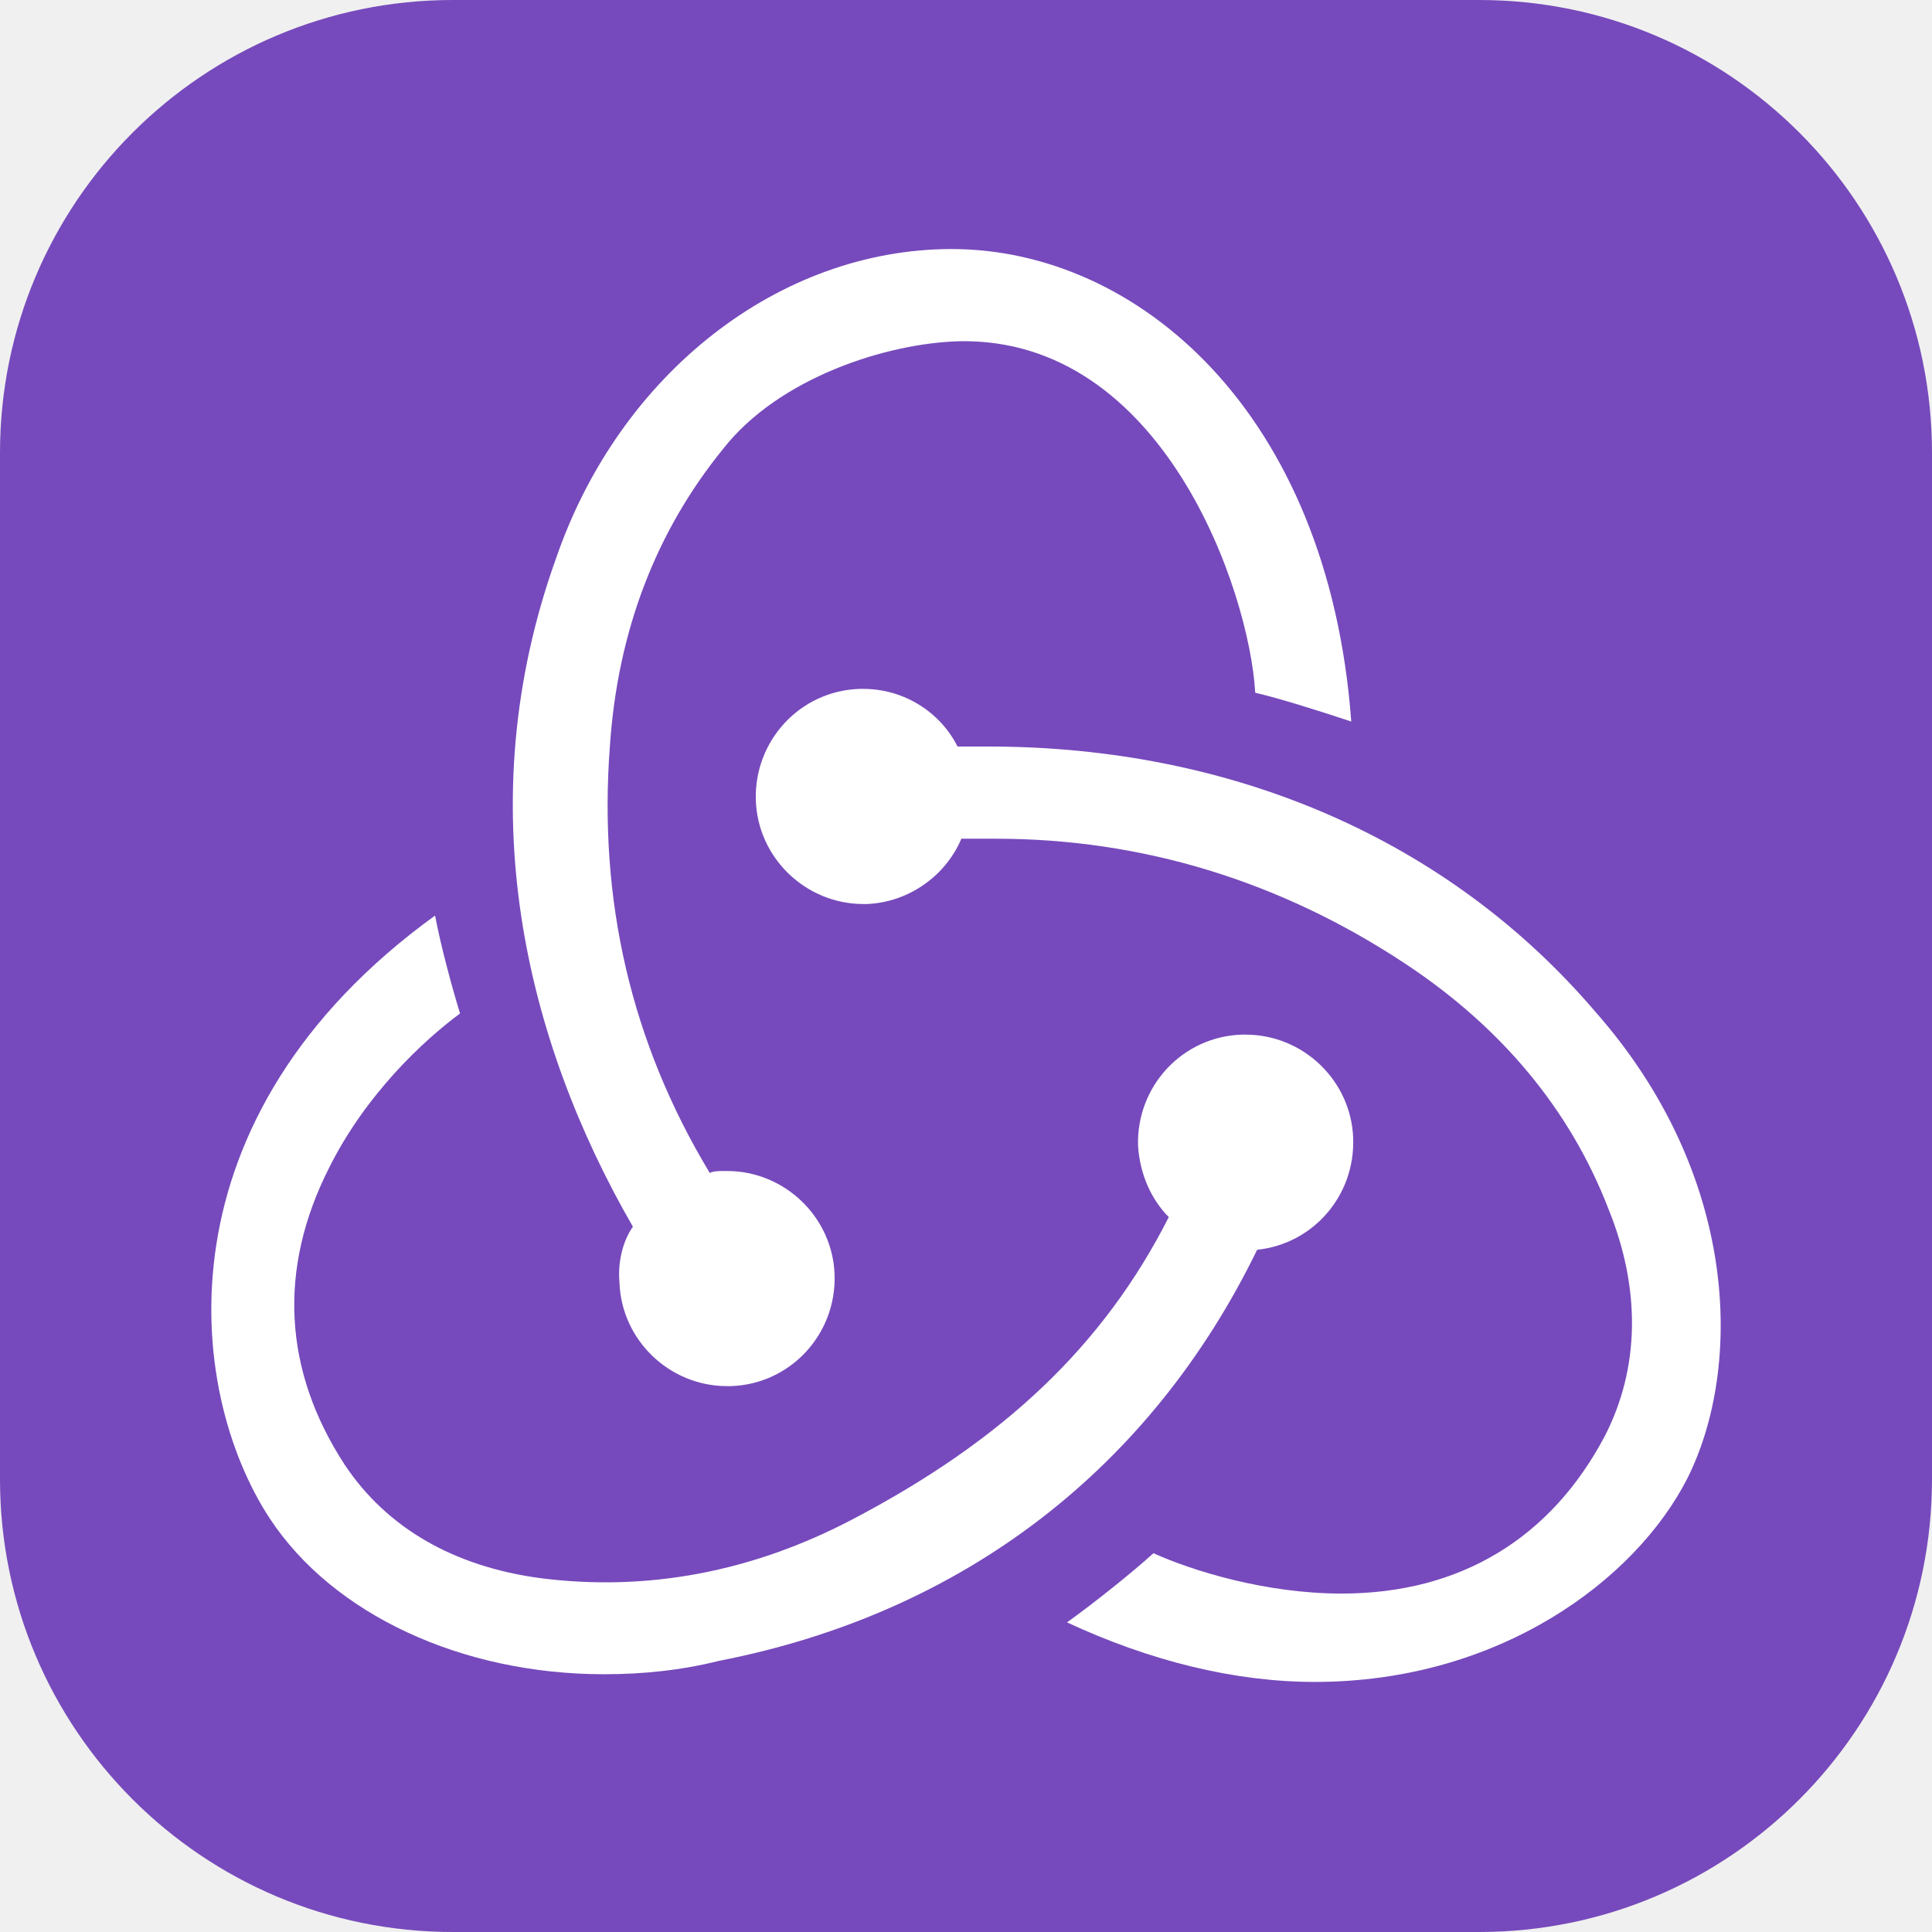
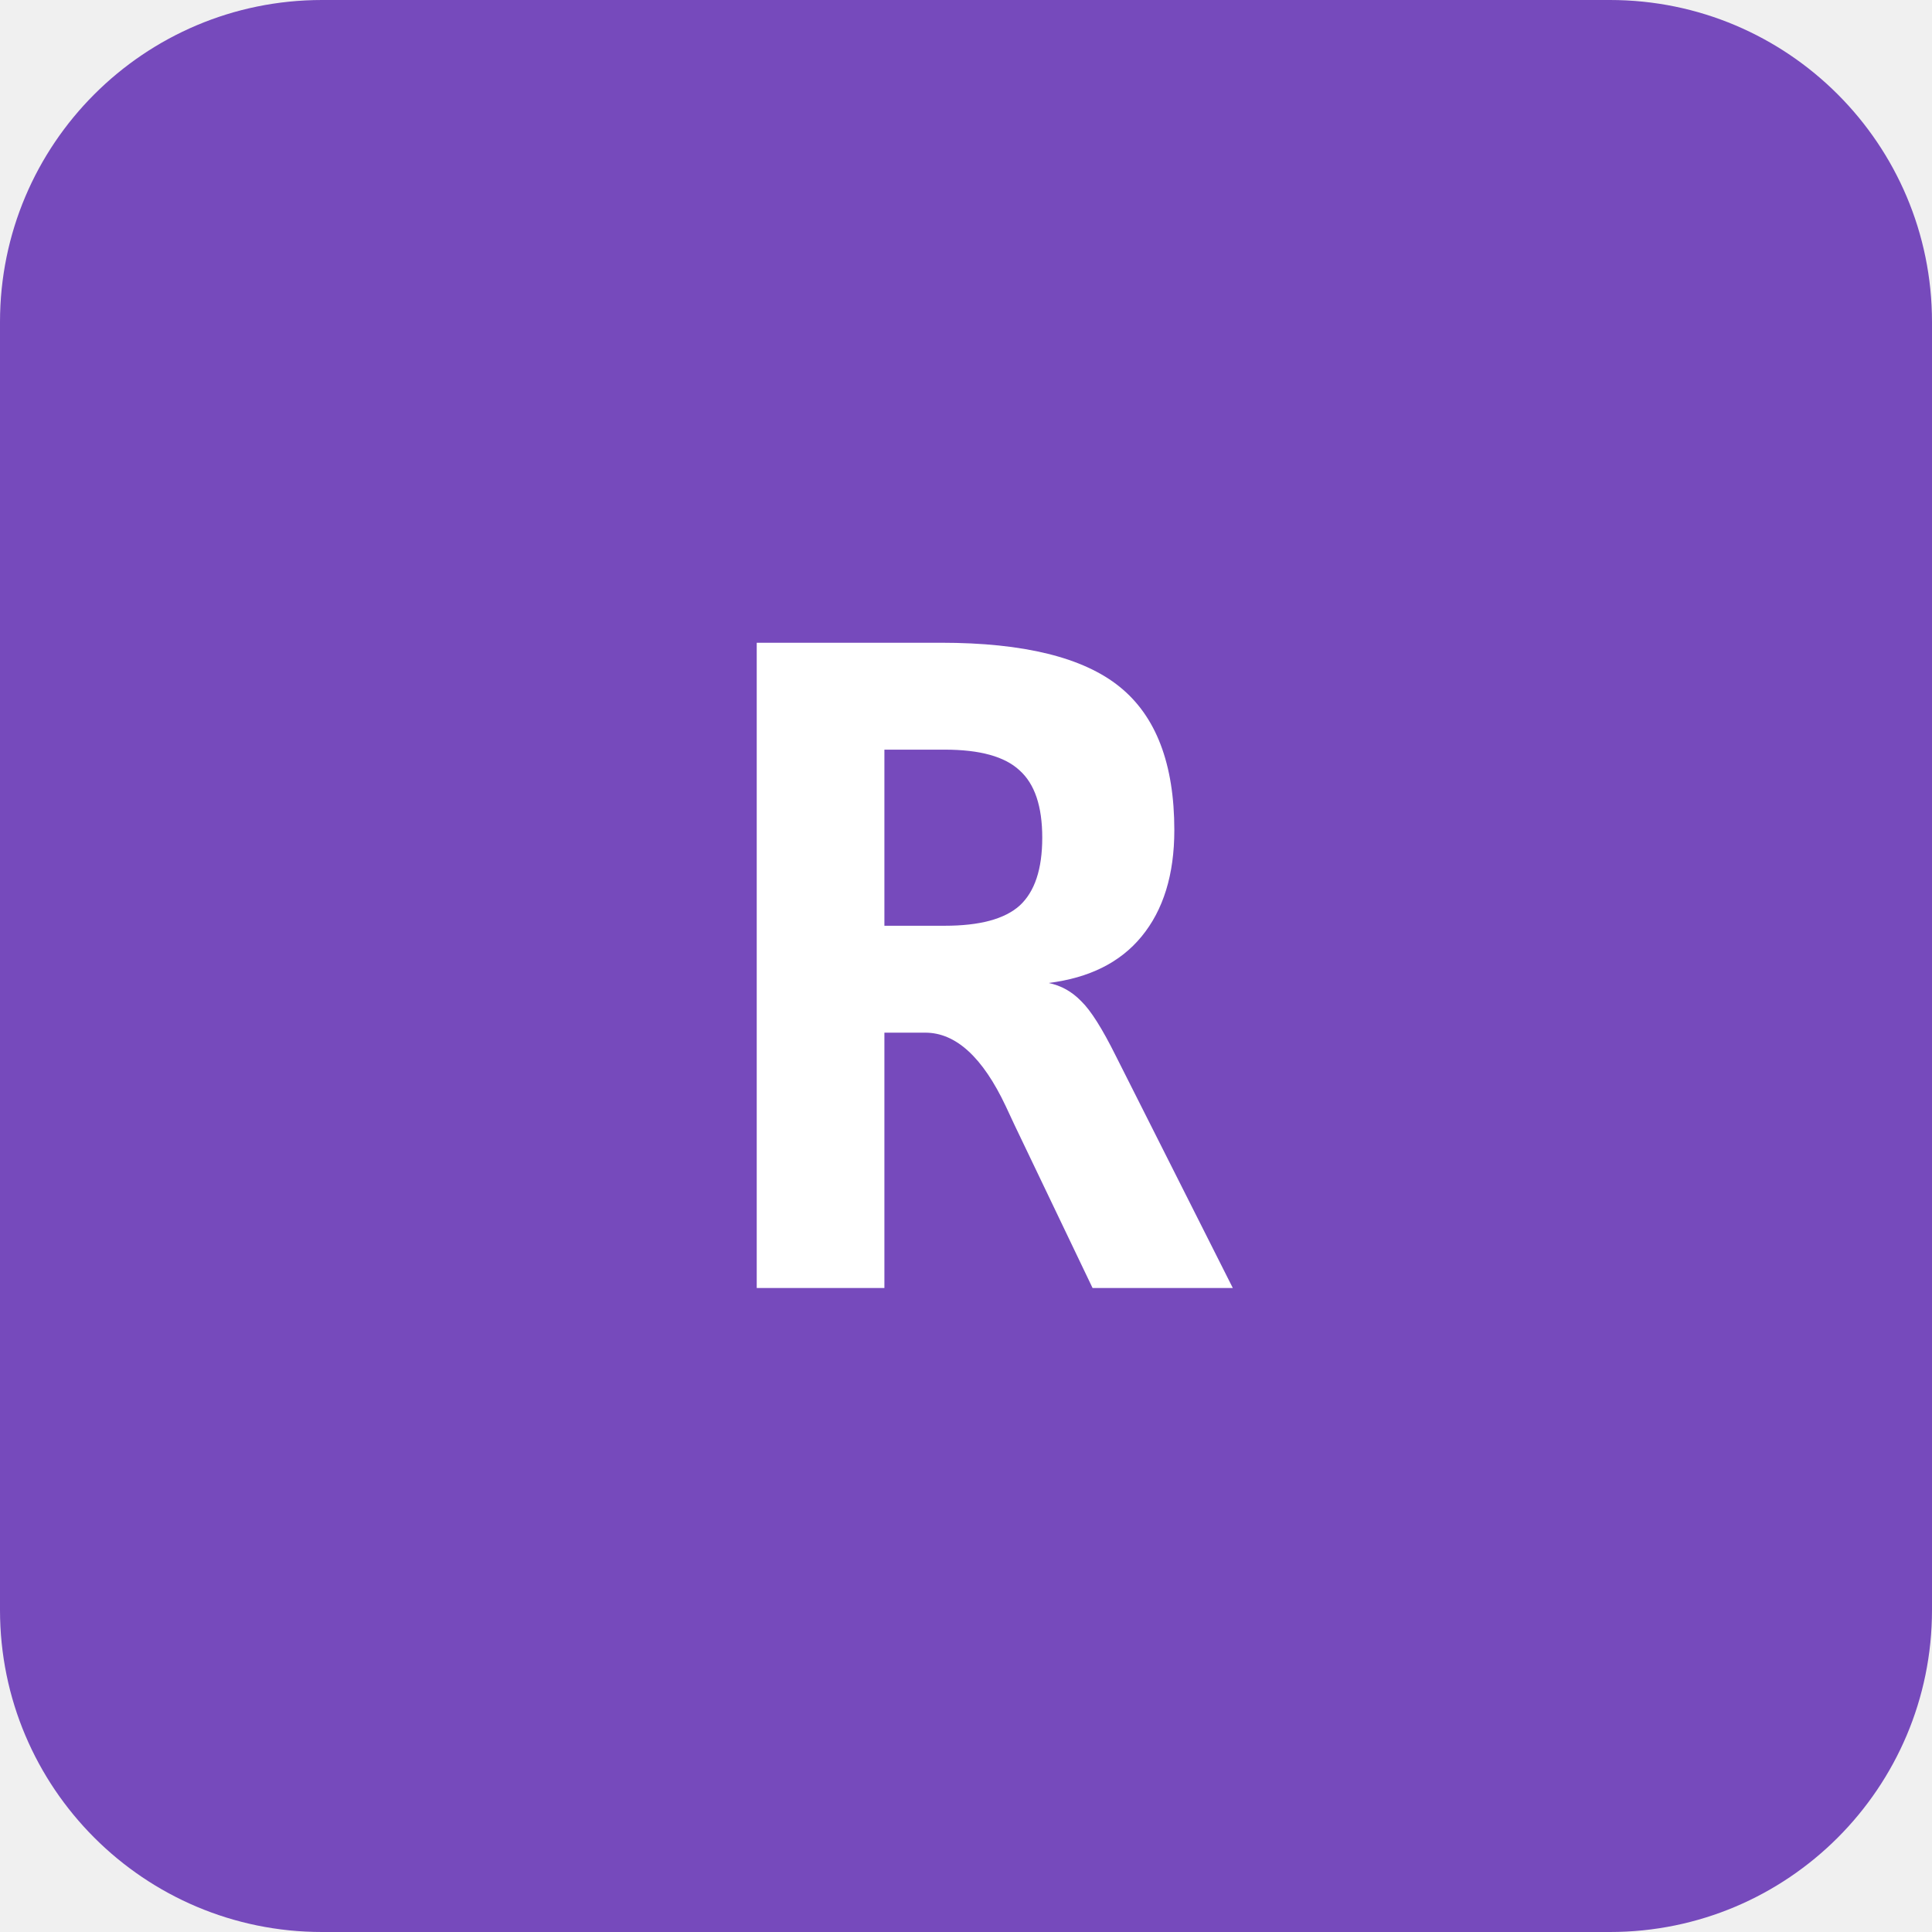
- <svg xmlns="http://www.w3.org/2000/svg" width="256" height="256" viewBox="0 0 256 256">
-   <g fill="none">
-     <rect width="256" height="256" fill="#764ABC" rx="60" />
-     <path fill="#fff" d="M166.579 165.599c7.381-.764 12.98-7.127 12.725-14.762c-.254-7.635-6.617-13.743-14.252-13.743h-.509c-7.89.254-13.998 6.871-13.744 14.761c.255 3.818 1.782 7.126 4.072 9.417c-8.653 17.052-21.887 29.523-41.739 39.958c-13.489 7.126-27.487 9.671-41.485 7.89c-11.453-1.527-20.36-6.618-25.96-15.016c-8.144-12.471-8.907-25.96-2.036-39.449c4.836-9.672 12.471-16.798 17.307-20.361c-1.018-3.308-2.545-8.908-3.309-12.98c-36.903 26.724-33.086 62.864-21.888 79.916c8.4 12.725 25.451 20.615 44.285 20.615c5.09 0 10.18-.509 15.27-1.782c32.578-6.362 57.265-25.705 71.263-54.464Z" />
-     <path fill="#fff" d="M211.372 134.04c-19.342-22.652-47.847-35.122-80.424-35.122h-4.072c-2.291-4.582-7.127-7.636-12.471-7.636h-.509c-7.89.255-13.998 6.872-13.744 14.762c.255 7.635 6.617 13.743 14.253 13.743h.509c5.599-.254 10.435-3.817 12.471-8.653h4.581c19.342 0 37.667 5.599 54.21 16.543c12.725 8.399 21.888 19.343 26.978 32.577c4.327 10.689 4.072 21.124-.509 30.032c-7.126 13.489-19.088 20.87-34.868 20.87c-10.18 0-19.851-3.054-24.942-5.345c-2.799 2.545-7.889 6.617-11.452 9.162c10.943 5.09 22.142 7.89 32.831 7.89c24.433 0 42.503-13.489 49.375-26.978c7.381-14.761 6.872-40.212-12.217-61.845Z" />
-     <path fill="#fff" d="M82.082 169.926c.255 7.635 6.617 13.743 14.253 13.743h.509c7.889-.255 13.998-6.872 13.743-14.762c-.254-7.635-6.617-13.743-14.252-13.743h-.51c-.508 0-1.272 0-1.78.255c-10.436-17.307-14.762-36.141-13.235-56.501c1.018-15.27 6.108-28.505 15.016-39.45c7.38-9.416 21.633-13.997 31.304-14.252c26.978-.509 38.431 33.086 39.194 46.575c3.309.764 8.908 2.546 12.726 3.818C175.996 54.38 150.545 33 126.112 33c-22.906 0-44.03 16.543-52.429 40.976c-11.707 32.577-4.072 63.881 10.18 88.569c-1.272 1.781-2.035 4.581-1.78 7.381Z" />
-   </g>
+ <svg xmlns="http://www.w3.org/2000/svg" viewBox="0 0 48 48" width="48" height="48">
+   <rect width="48" height="48" rx="8" fill="#764abc" />
+   <text x="24" y="32" font-family="monospace,sans-serif" font-size="22" font-weight="700" fill="#fff" text-anchor="middle">R</text>
</svg>
